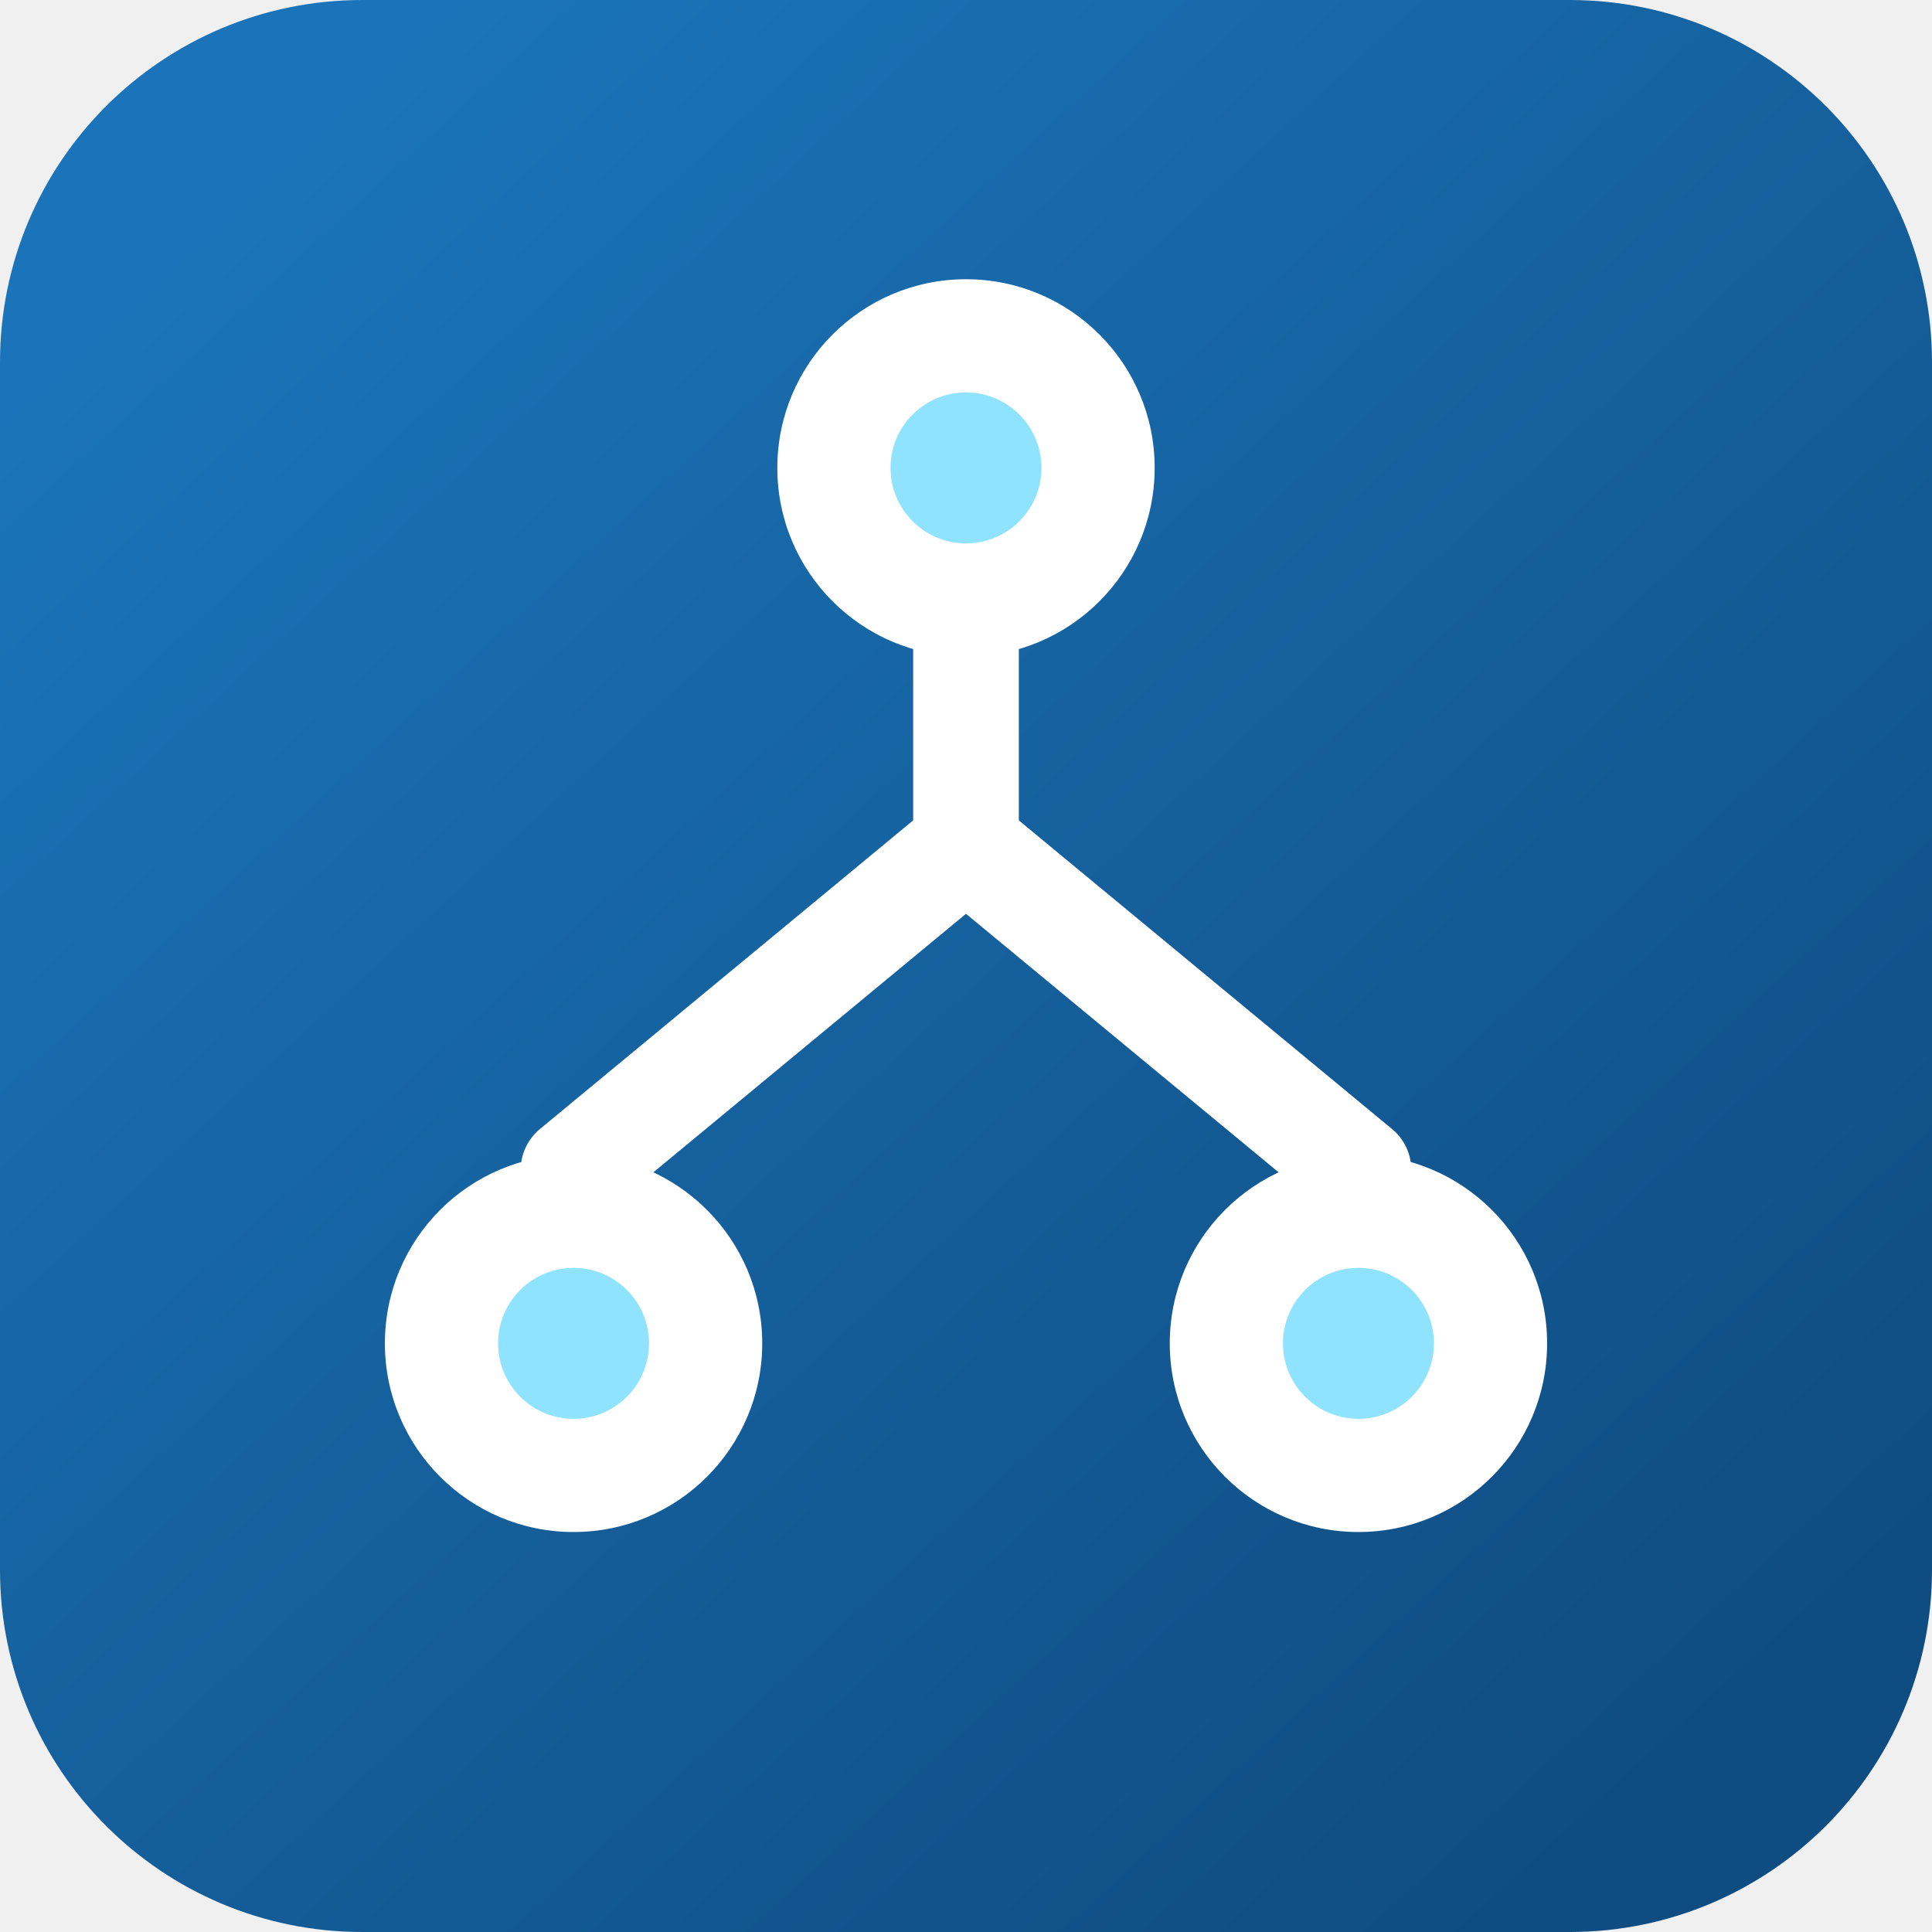
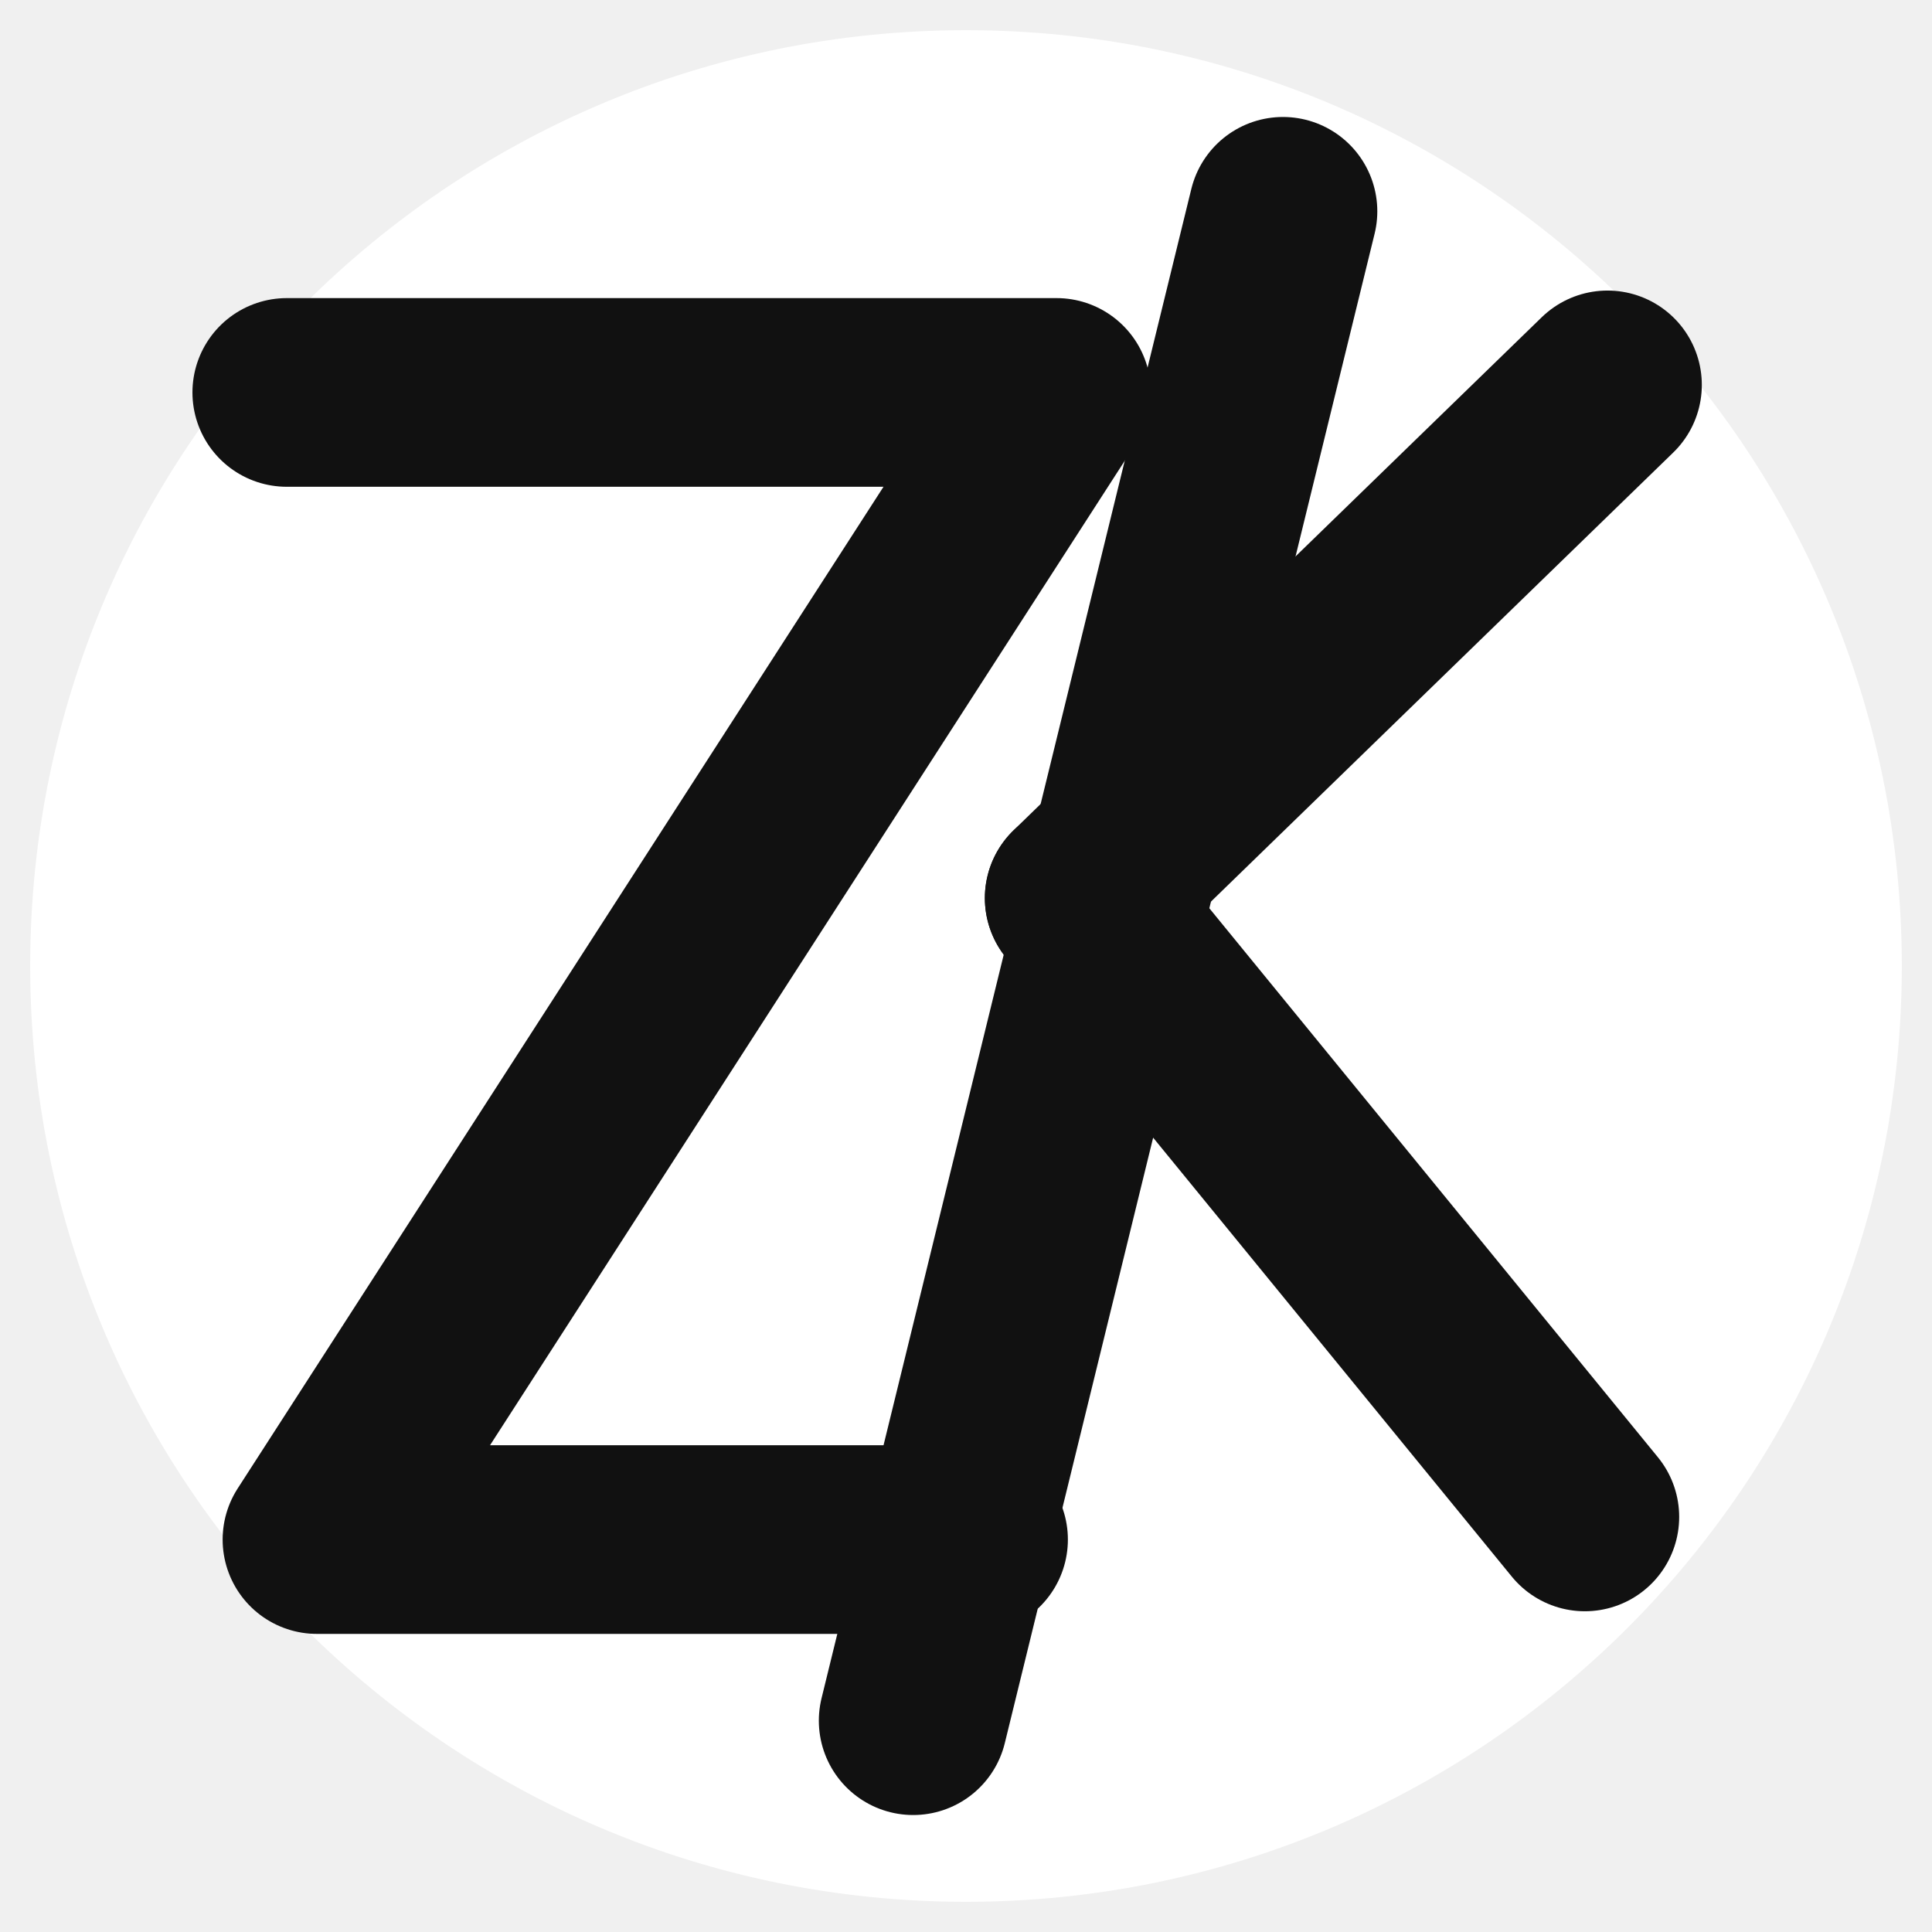
<svg xmlns="http://www.w3.org/2000/svg" viewBox="0 0 256 256">
-   <defs>
-     <linearGradient id="background" x1="32" y1="24" x2="224" y2="232" gradientUnits="userSpaceOnUse">
-       <stop stop-color="#1B74B9" />
-       <stop offset="1" stop-color="#0F4C81" />
-     </linearGradient>
-   </defs>
-   <rect width="256" height="256" rx="48" fill="url(#background)" />
-   <g fill="none" stroke="#FFFFFF" stroke-width="14" stroke-linecap="round" stroke-linejoin="round">
-     <path d="M128 83V112" />
-     <path d="M128 112L76 155" />
-     <path d="M128 112L180 155" />
-   </g>
-   <g fill="#FFFFFF">
-     <circle cx="128" cy="62" r="25" />
-     <circle cx="76" cy="178" r="25" />
-     <circle cx="180" cy="178" r="25" />
-   </g>
-   <g fill="#8FE3FF">
-     <circle cx="128" cy="62" r="10" />
-     <circle cx="76" cy="178" r="10" />
-     <circle cx="180" cy="178" r="10" />
+   <circle cx="128" cy="128" r="124" fill="#FFFFFF" />
+   <g fill="none" stroke="#111111" stroke-width="25" stroke-linecap="round" stroke-linejoin="round">
+     <path d="M38 52H140L42 204H129" />
+     <path d="M170 28L121 228" />
+     <path d="M143 119L213 51" />
+     <path d="M143 119L210 201" />
  </g>
</svg>
